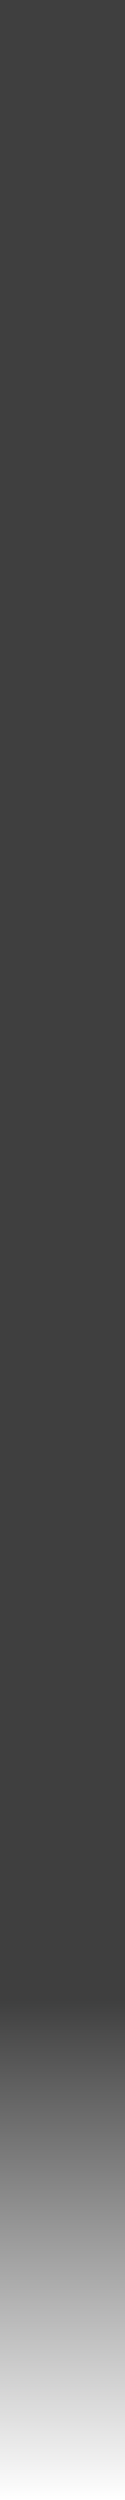
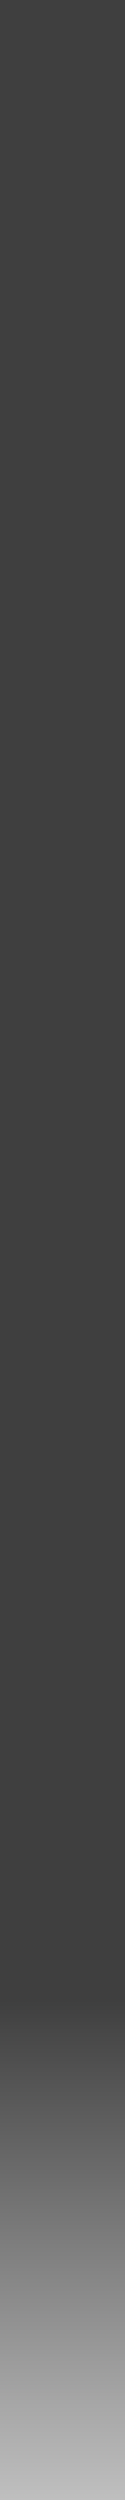
<svg xmlns="http://www.w3.org/2000/svg" xmlns:xlink="http://www.w3.org/1999/xlink" width="40" height="800" id="svg2" version="1.1">
  <defs id="defs4">
    <linearGradient id="linearGradient3757">
      <stop style="stop-color:#000000;stop-opacity:0.753" offset="0" id="stop3759" />
-       <stop style="stop-color:#000000;stop-opacity:0;" offset="1" id="stop3761" />
+       <stop style="stop-color:#000000;stop-opacity:0.251;" offset="1" id="stop3761" />
    </linearGradient>
    <linearGradient xlink:href="#linearGradient3757" id="linearGradient3763" x1="0" y1="640" x2="0" y2="800" gradientUnits="userSpaceOnUse" />
  </defs>
  <g id="layer1" transform="translate(0,-252.3622)">
    <rect style="color:#000000;fill:url(#linearGradient3763);fill-opacity:1;fill-rule:nonzero;stroke:none;stroke-width:2.5;marker:none;visibility:visible;display:inline;overflow:visible;enable-background:accumulate" id="rect2987" width="40" height="800" x="0" y="0" transform="translate(0,252.3622)" />
  </g>
</svg>
